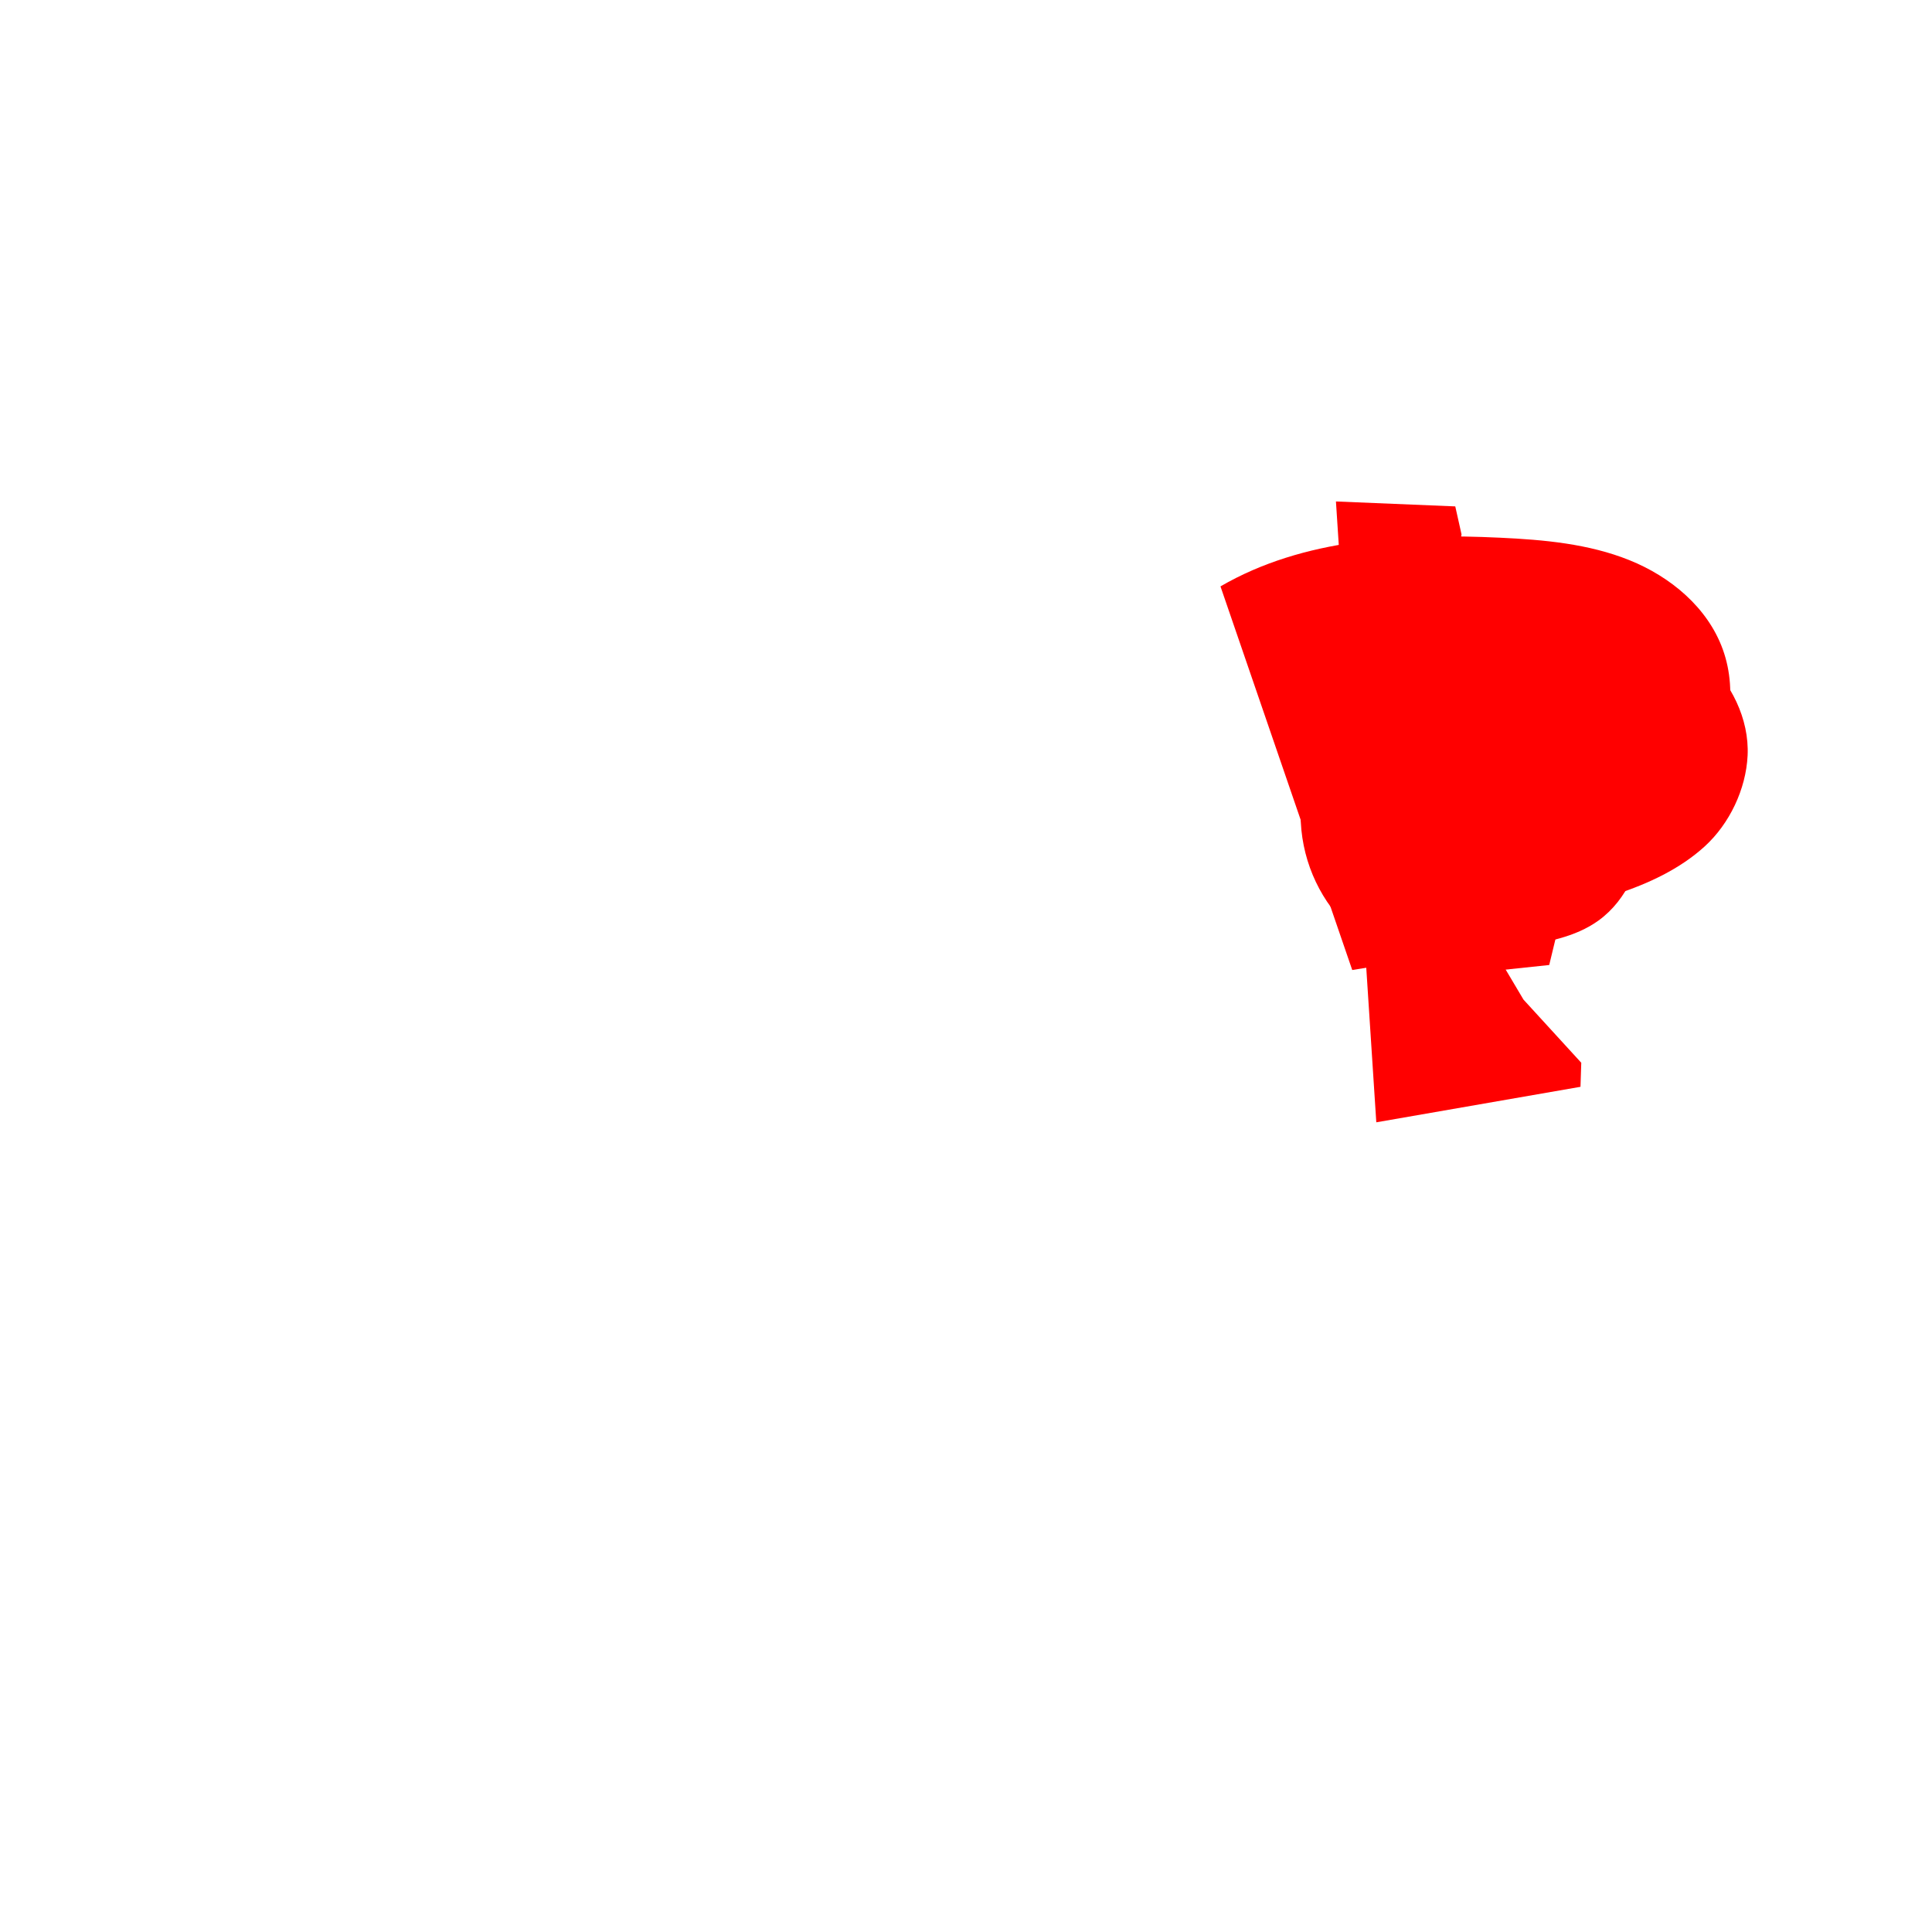
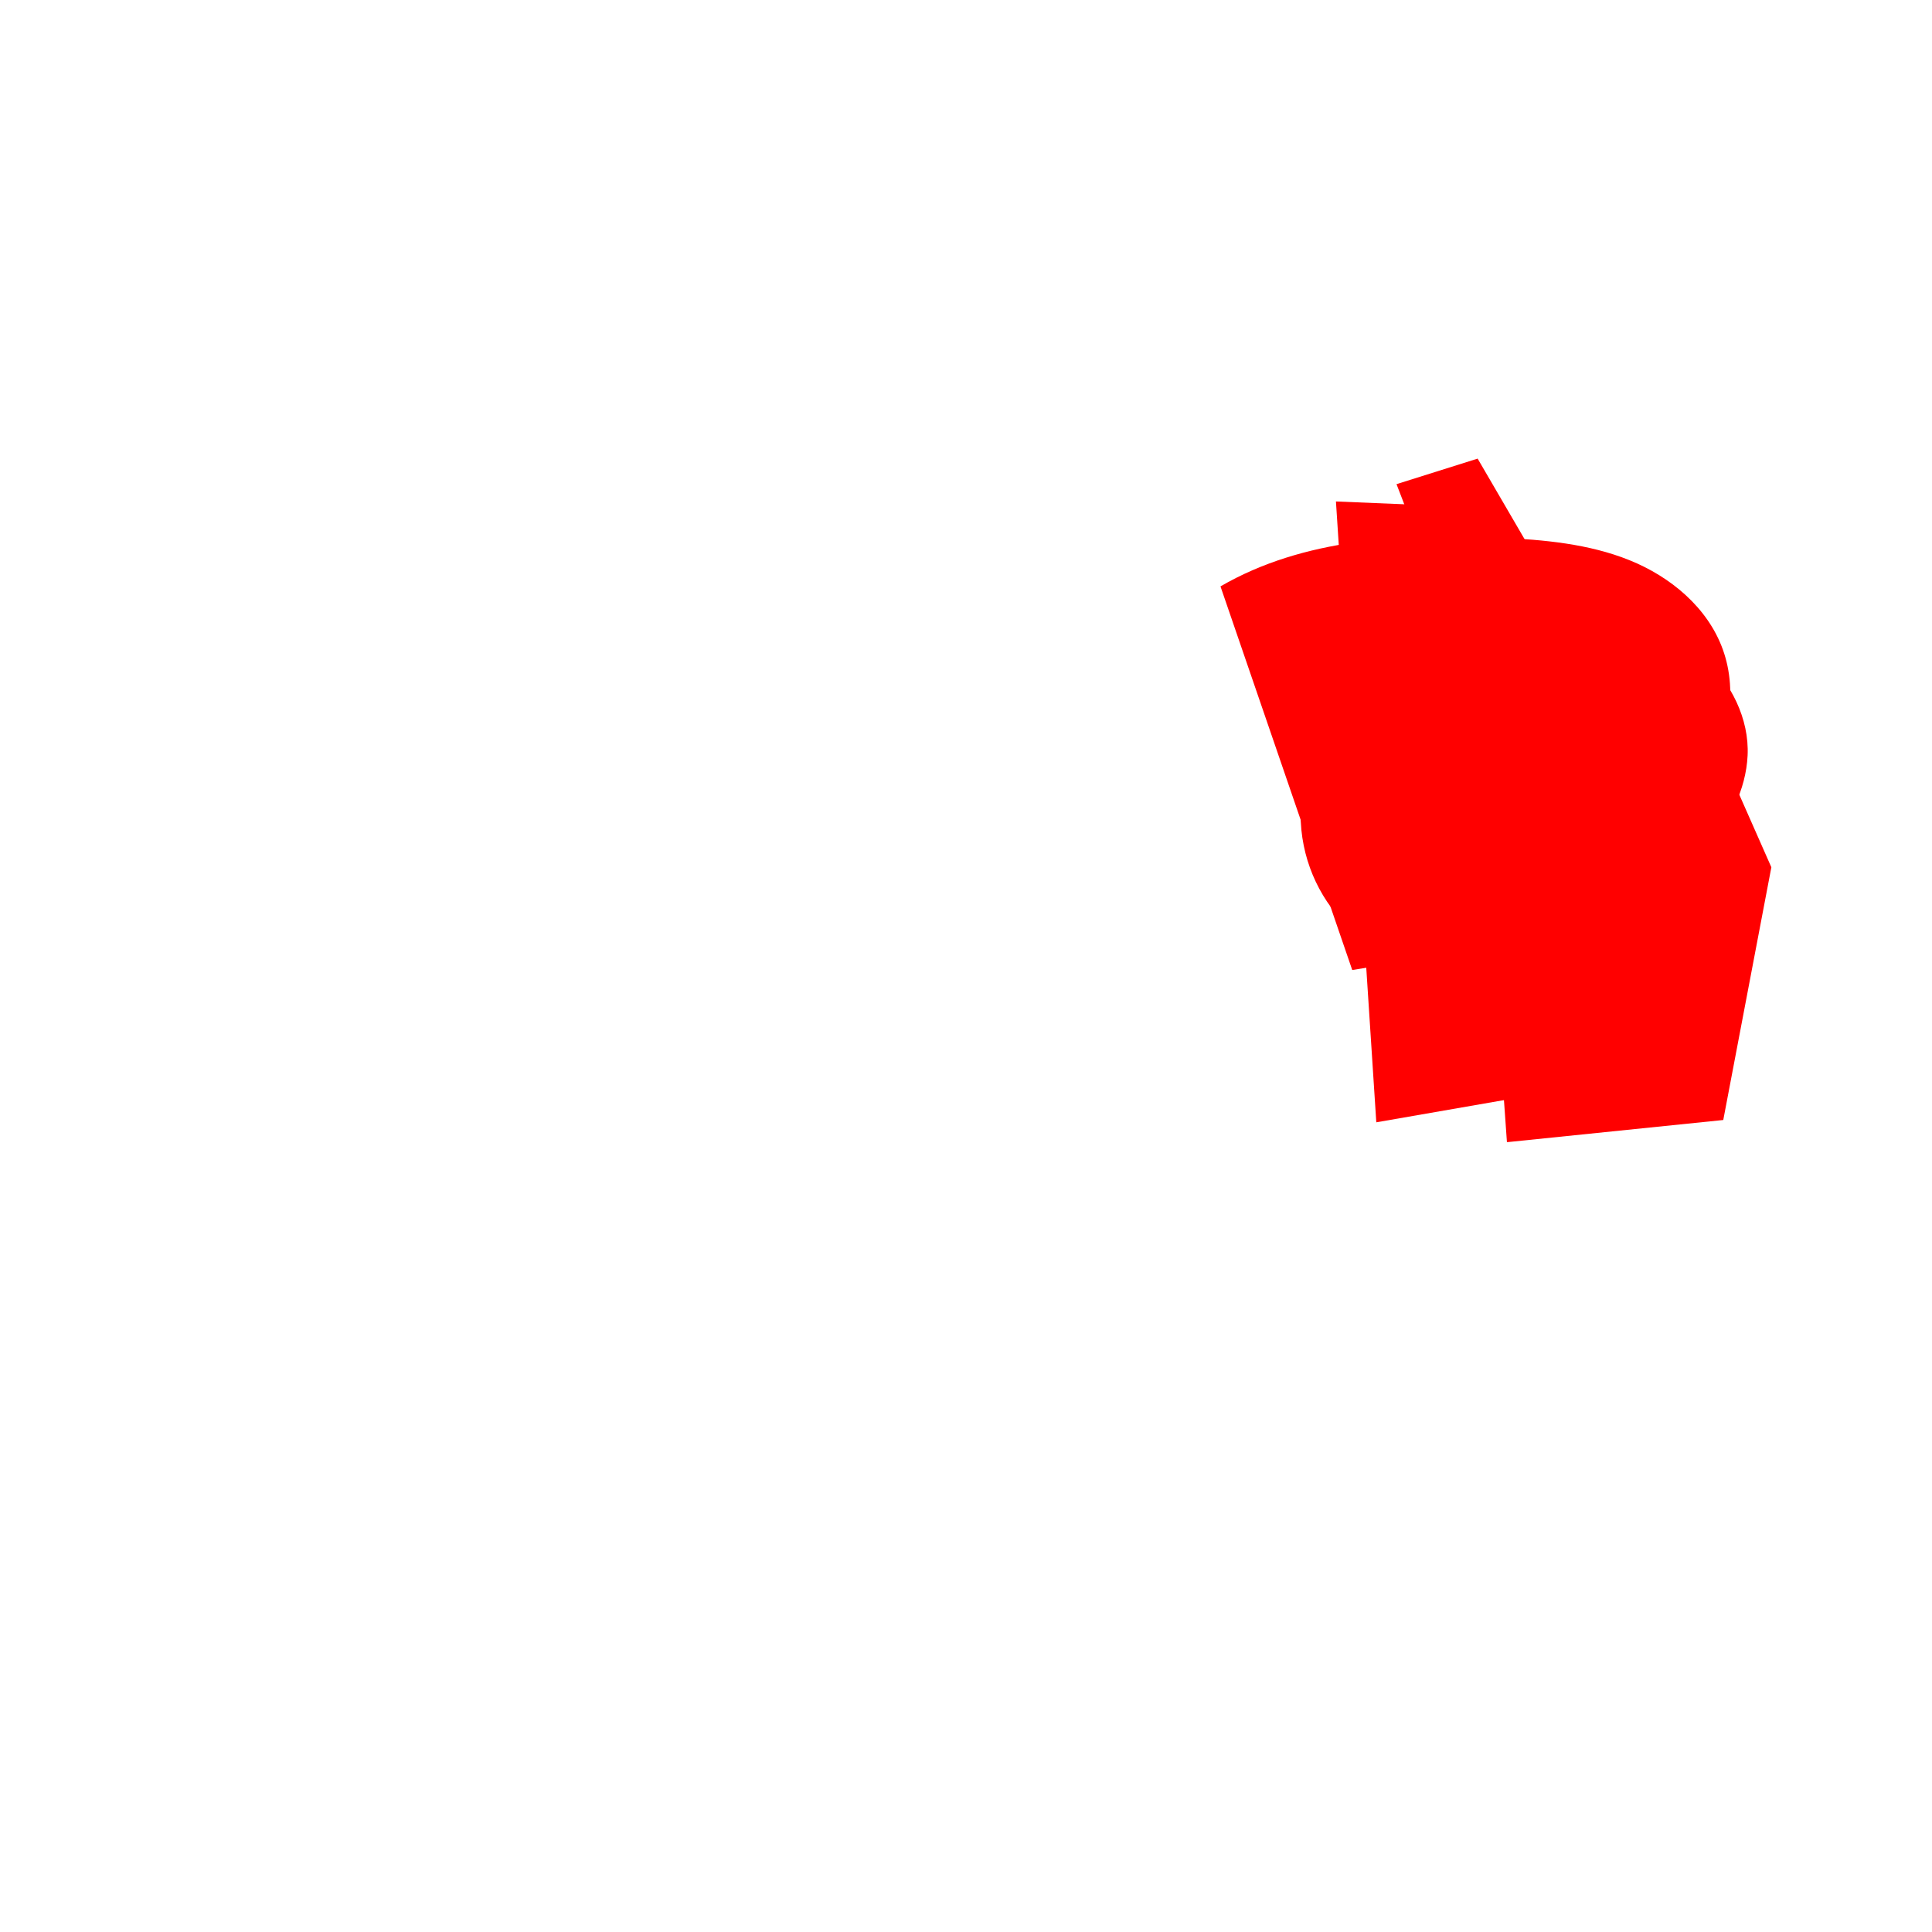
<svg xmlns="http://www.w3.org/2000/svg" version="1.1" x="0px" y="0px" width="1800px" height="1800px" viewBox="0 0 1800 1800" style="enable-background:new 0 0 1800 1800;" xml:space="preserve">
  <style type="text/css">
	.st0{fill:#FF0000;}
</style>
+   <g id="cat_hole">
+     <polygon class="st0" points="1403.98,1064.15 1373.88,640.04 1301.1,451.07 1376.68,427.28 1485.16,613.44 1568.44,622.54    1650.33,808 1605.53,1043.48  " />
+   </g>
  <g id="sunglasses_hole">
-     <polyline class="st0" points="1243.75,621.64 1300.22,914.18 1443.37,899.07 1484.28,729.68 1542.52,702.56 1546.07,622.53  " />
+     <polygon class="st0" points="1243.75,621.64 1300.22,914.18 1443.37,899.07 1484.28,729.68 1542.52,702.56 1546.07,622.53  " />
  </g>
  <g id="note_hole">
-     <polyline class="st0" points="1244.67,467.2 1282.27,1045.63 1472.51,1012.55 1473.23,990.14 1419.4,931.31 1370,848.05    1350.57,739.27 1345.58,650.46 1352.24,555 1361.67,497.83 1355.84,471.8  " />
+     <polygon class="st0" points="1244.67,467.2 1282.27,1045.63 1472.51,1012.55 1473.23,990.14 1419.4,931.31 1370,848.05    1350.57,739.27 1345.58,650.46 1352.24,555 1361.67,497.83 1355.84,471.8  " />
  </g>
  <g id="cobain_hole">
-     <path class="st0" d="M1231.08,591.26c81.01-41.07,177.51-50.63,265-26.24c33.29,9.28,65.89,23.69,91.19,47.24   c25.3,23.55,42.59,57.21,40.93,91.73c-1.5,31.25-16.81,63.46-39.92,84.54c-23.11,21.08-52.6,34.75-82.32,44.5   c-66.91,21.96-140.84,22.24-209.45,6.38" />
+     <path class="st0" d="M1231.08,591.26c81.01-41.07,177.51-50.63,265-26.24c33.29,9.28,65.89,23.69,91.19,47.24   c25.3,23.55,42.59,57.21,40.93,91.73c-1.5,31.25-16.81,63.46-39.92,84.54c-23.11,21.08-52.6,34.75-82.32,44.5   c-66.91,21.96-140.84,22.24-209.45,6.38L1231.08,591.26z" />
  </g>
  <g id="designer_hole">
    <ellipse class="st0" cx="1355.73" cy="758.33" rx="144" ry="146" />
  </g>
  <g id="60s_hole">
-     <path class="st0" d="M1137.09,546.32c77.5-44.94,171.16-49.53,260.35-45.36c40.97,1.92,82.57,5.61,120.68,20.95   c38.11,15.34,72.79,43.98,86.93,83c14.98,41.33,4.77,88.96-18.69,126.01c-23.46,37.05-58.75,64.85-95.77,87.88   c-70.22,43.69-149.24,72.77-230.74,84.94" />
+     <path class="st0" d="M1137.09,546.32c77.5-44.94,171.16-49.53,260.35-45.36c40.97,1.92,82.57,5.61,120.68,20.95   c38.11,15.34,72.79,43.98,86.93,83c14.98,41.33,4.77,88.96-18.69,126.01c-23.46,37.05-58.75,64.85-95.77,87.88   c-70.22,43.69-149.24,72.77-230.74,84.94L1137.09,546.32z" />
  </g>
  <g id="3d_hole">
-     <path class="st0" d="M1281.85,552.55c72.7-15.97,153.9-26.43,227.98-19.19c16.18,1.58,28.24,10.83,37.56,24.15   c5.73,8.19,7.67,18.36,8.68,28.3c1.2,11.77,1.29,25.13-6.05,34.41c-3.76,4.76-9.26,7.87-13.24,12.45   c-8.67,10-5.49,25.69-4.47,38.88c2.6,33.37,4.63,65.88,1.11,99.17c-3.51,33.29-16.99,67.31-44.12,86.91   c-21.91,15.83-49.73,20.41-76.44,24.56c-38.14,5.91-77.72,11.75-114.82,1.12" />
+     <path class="st0" d="M1281.85,552.55c72.7-15.97,153.9-26.43,227.98-19.19c16.18,1.58,28.24,10.83,37.56,24.15   c5.73,8.19,7.67,18.36,8.68,28.3c1.2,11.77,1.29,25.13-6.05,34.41c-3.76,4.76-9.26,7.87-13.24,12.45   c-8.67,10-5.49,25.69-4.47,38.88c2.6,33.37,4.63,65.88,1.11,99.17c-3.51,33.29-16.99,67.31-44.12,86.91   c-21.91,15.83-49.73,20.41-76.44,24.56c-38.14,5.91-77.72,11.75-114.82,1.12L1281.85,552.55z" />
  </g>
  <g id="love_hole">
-     <path class="st0" d="M1357.07,782.91c-37.38-28.82-68.05-73.21-77.85-119.38c-3.63-17.1-2.97-39.09,1.76-55.92   c8.22-29.27,40.85-49.86,71.12-52.66c30.27-2.79,58.32,18.08,72.91,44.75c4.9-7.55,14.61-10.04,23.41-11.92   c18.1-3.88,37.6-7.65,54.61-0.32c18.33,7.9,32.47,27.33,36.35,46.92c6.62,33.47-7.53,70.03-32.86,92.88   c-16.62,14.99-35.7,29.87-56.36,38.49C1423.29,776.95,1392.7,782.33,1357.07,782.91z" />
+     <path class="st0" d="M1358.07,781.91c-37.38-28.82-68.05-73.21-77.85-119.38c-3.63-17.1-2.97-39.09,1.76-55.92   c8.22-29.27,40.85-49.86,71.12-52.66c30.27-2.79,58.32,18.08,72.91,44.75c4.9-7.55,14.61-10.04,23.41-11.92   c18.1-3.88,37.6-7.65,54.61-0.32c18.33,7.9,32.47,27.33,36.35,46.92c6.62,33.47-7.28,71.28-32.61,94.13   c-16.62,14.99-35.95,28.62-56.61,37.24C1424.29,775.95,1393.7,781.33,1358.07,781.91z" />
  </g>
</svg>
